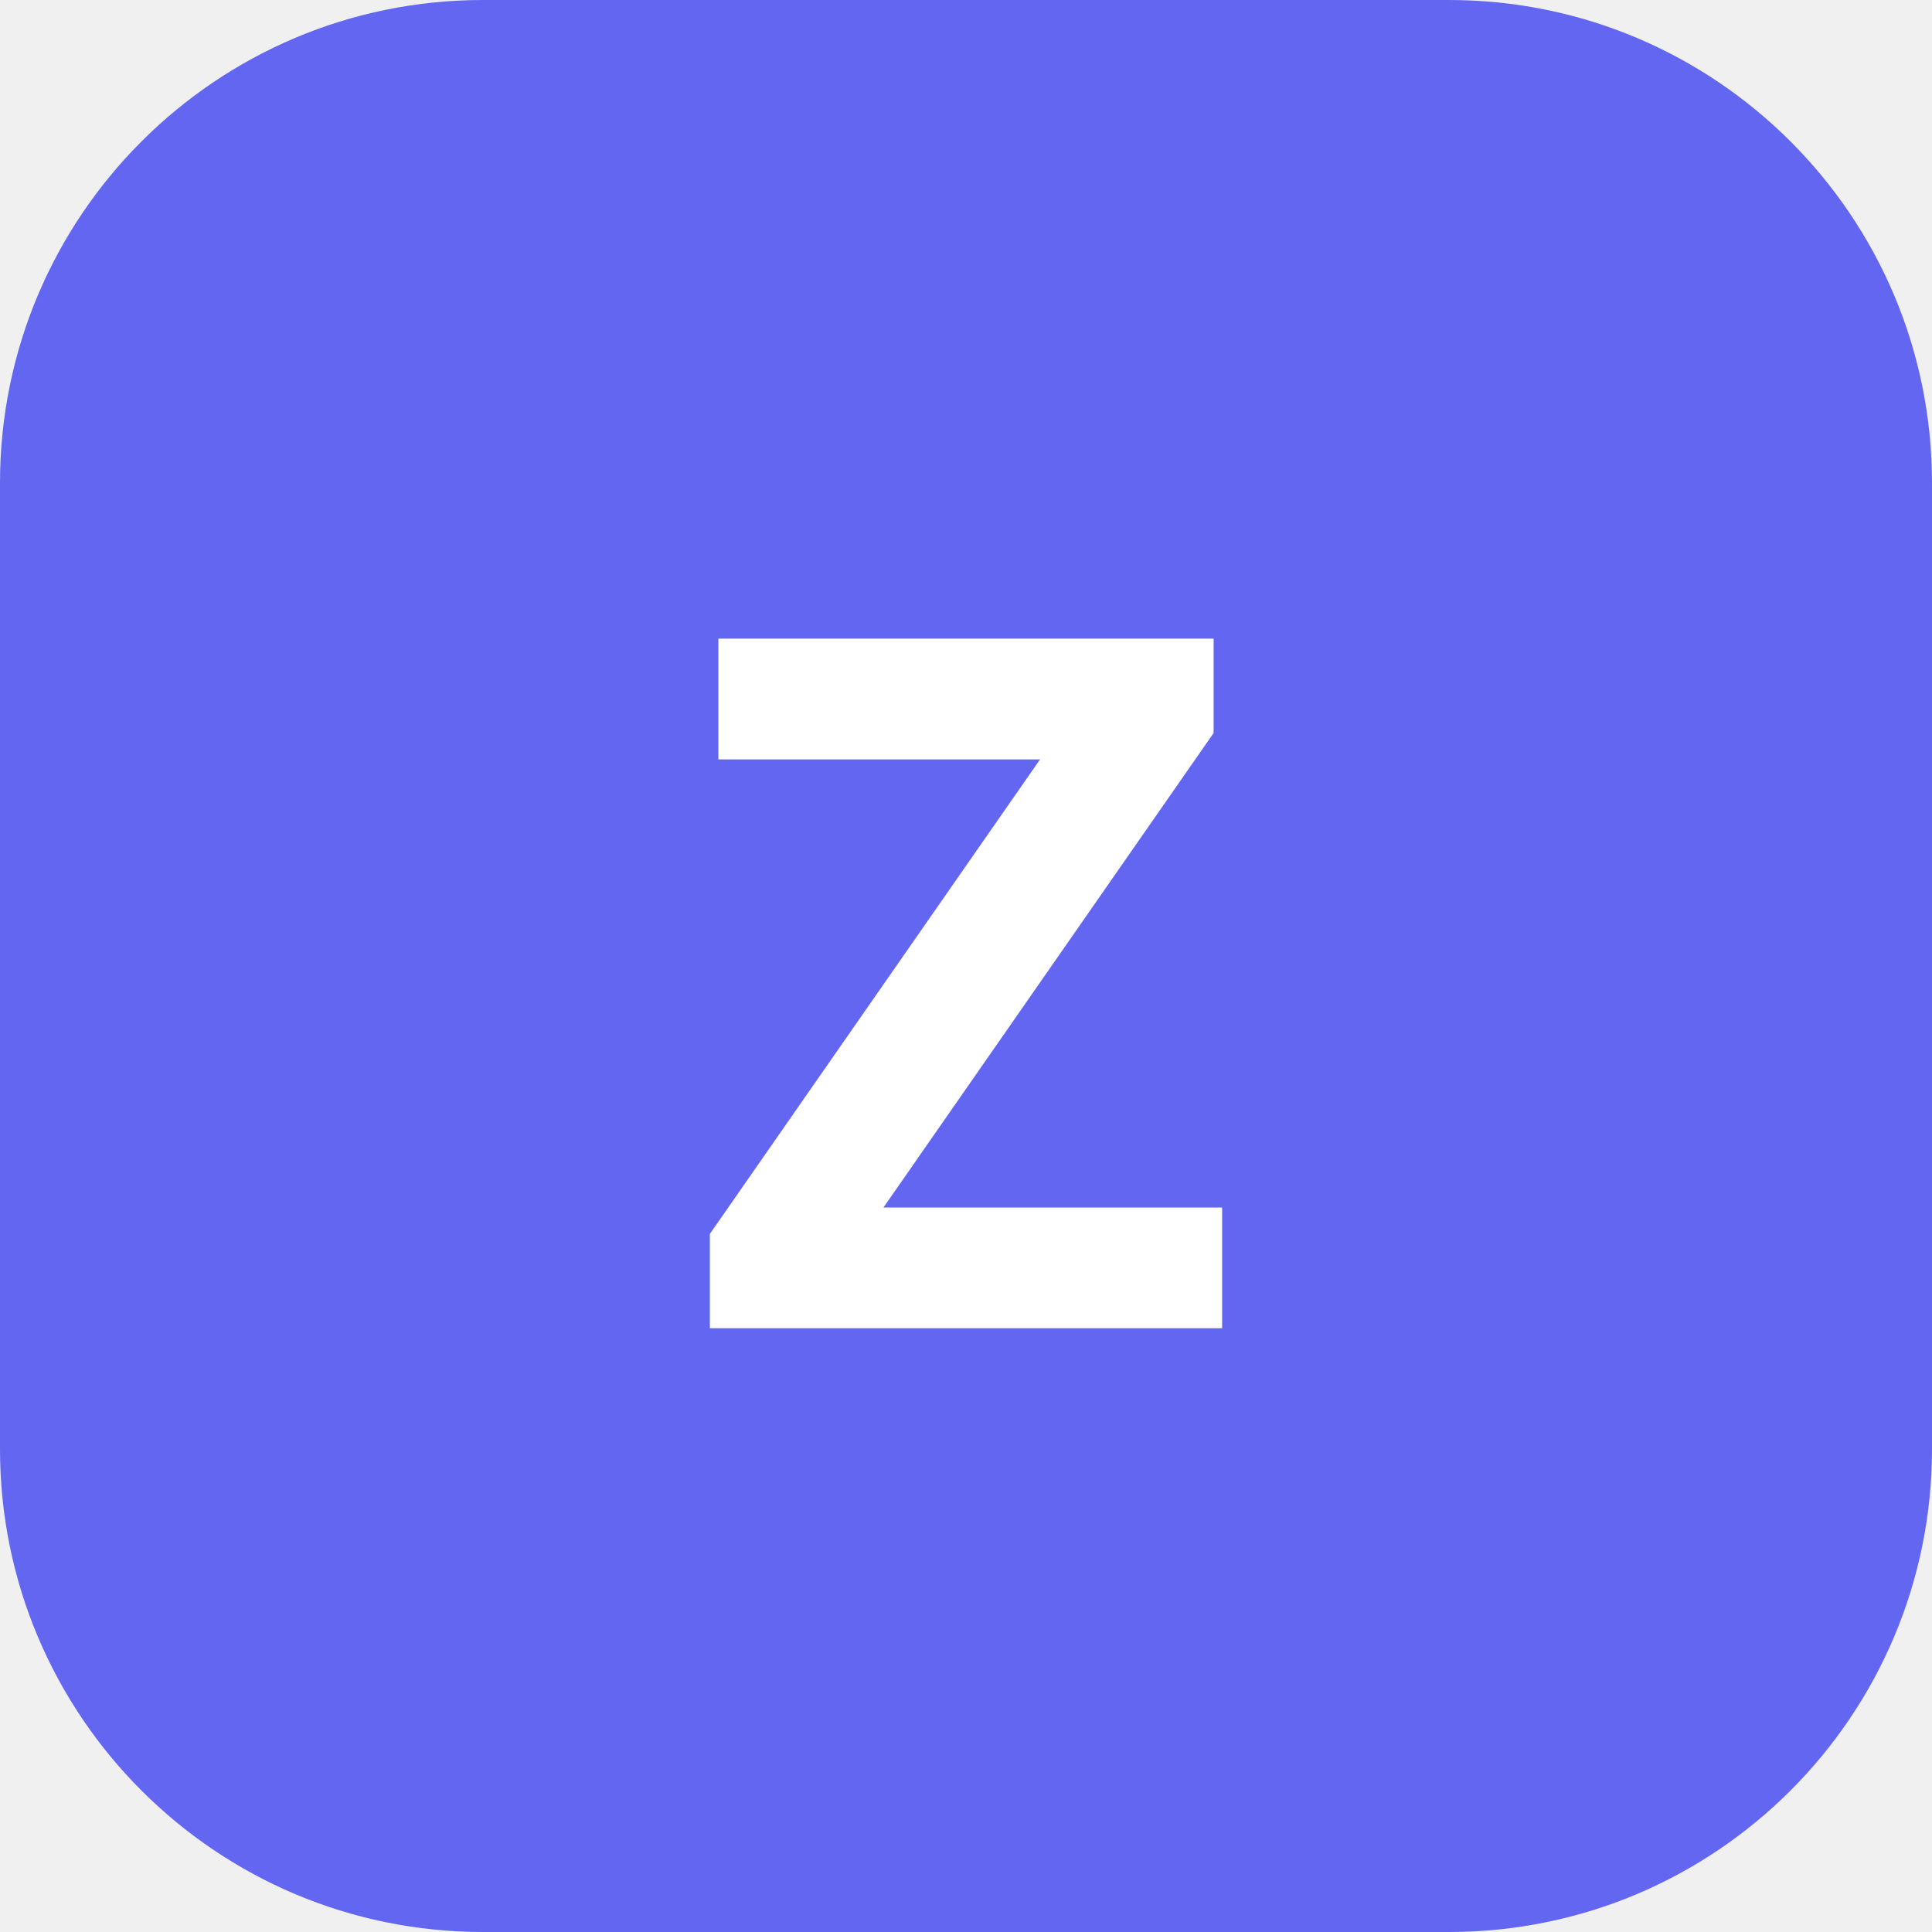
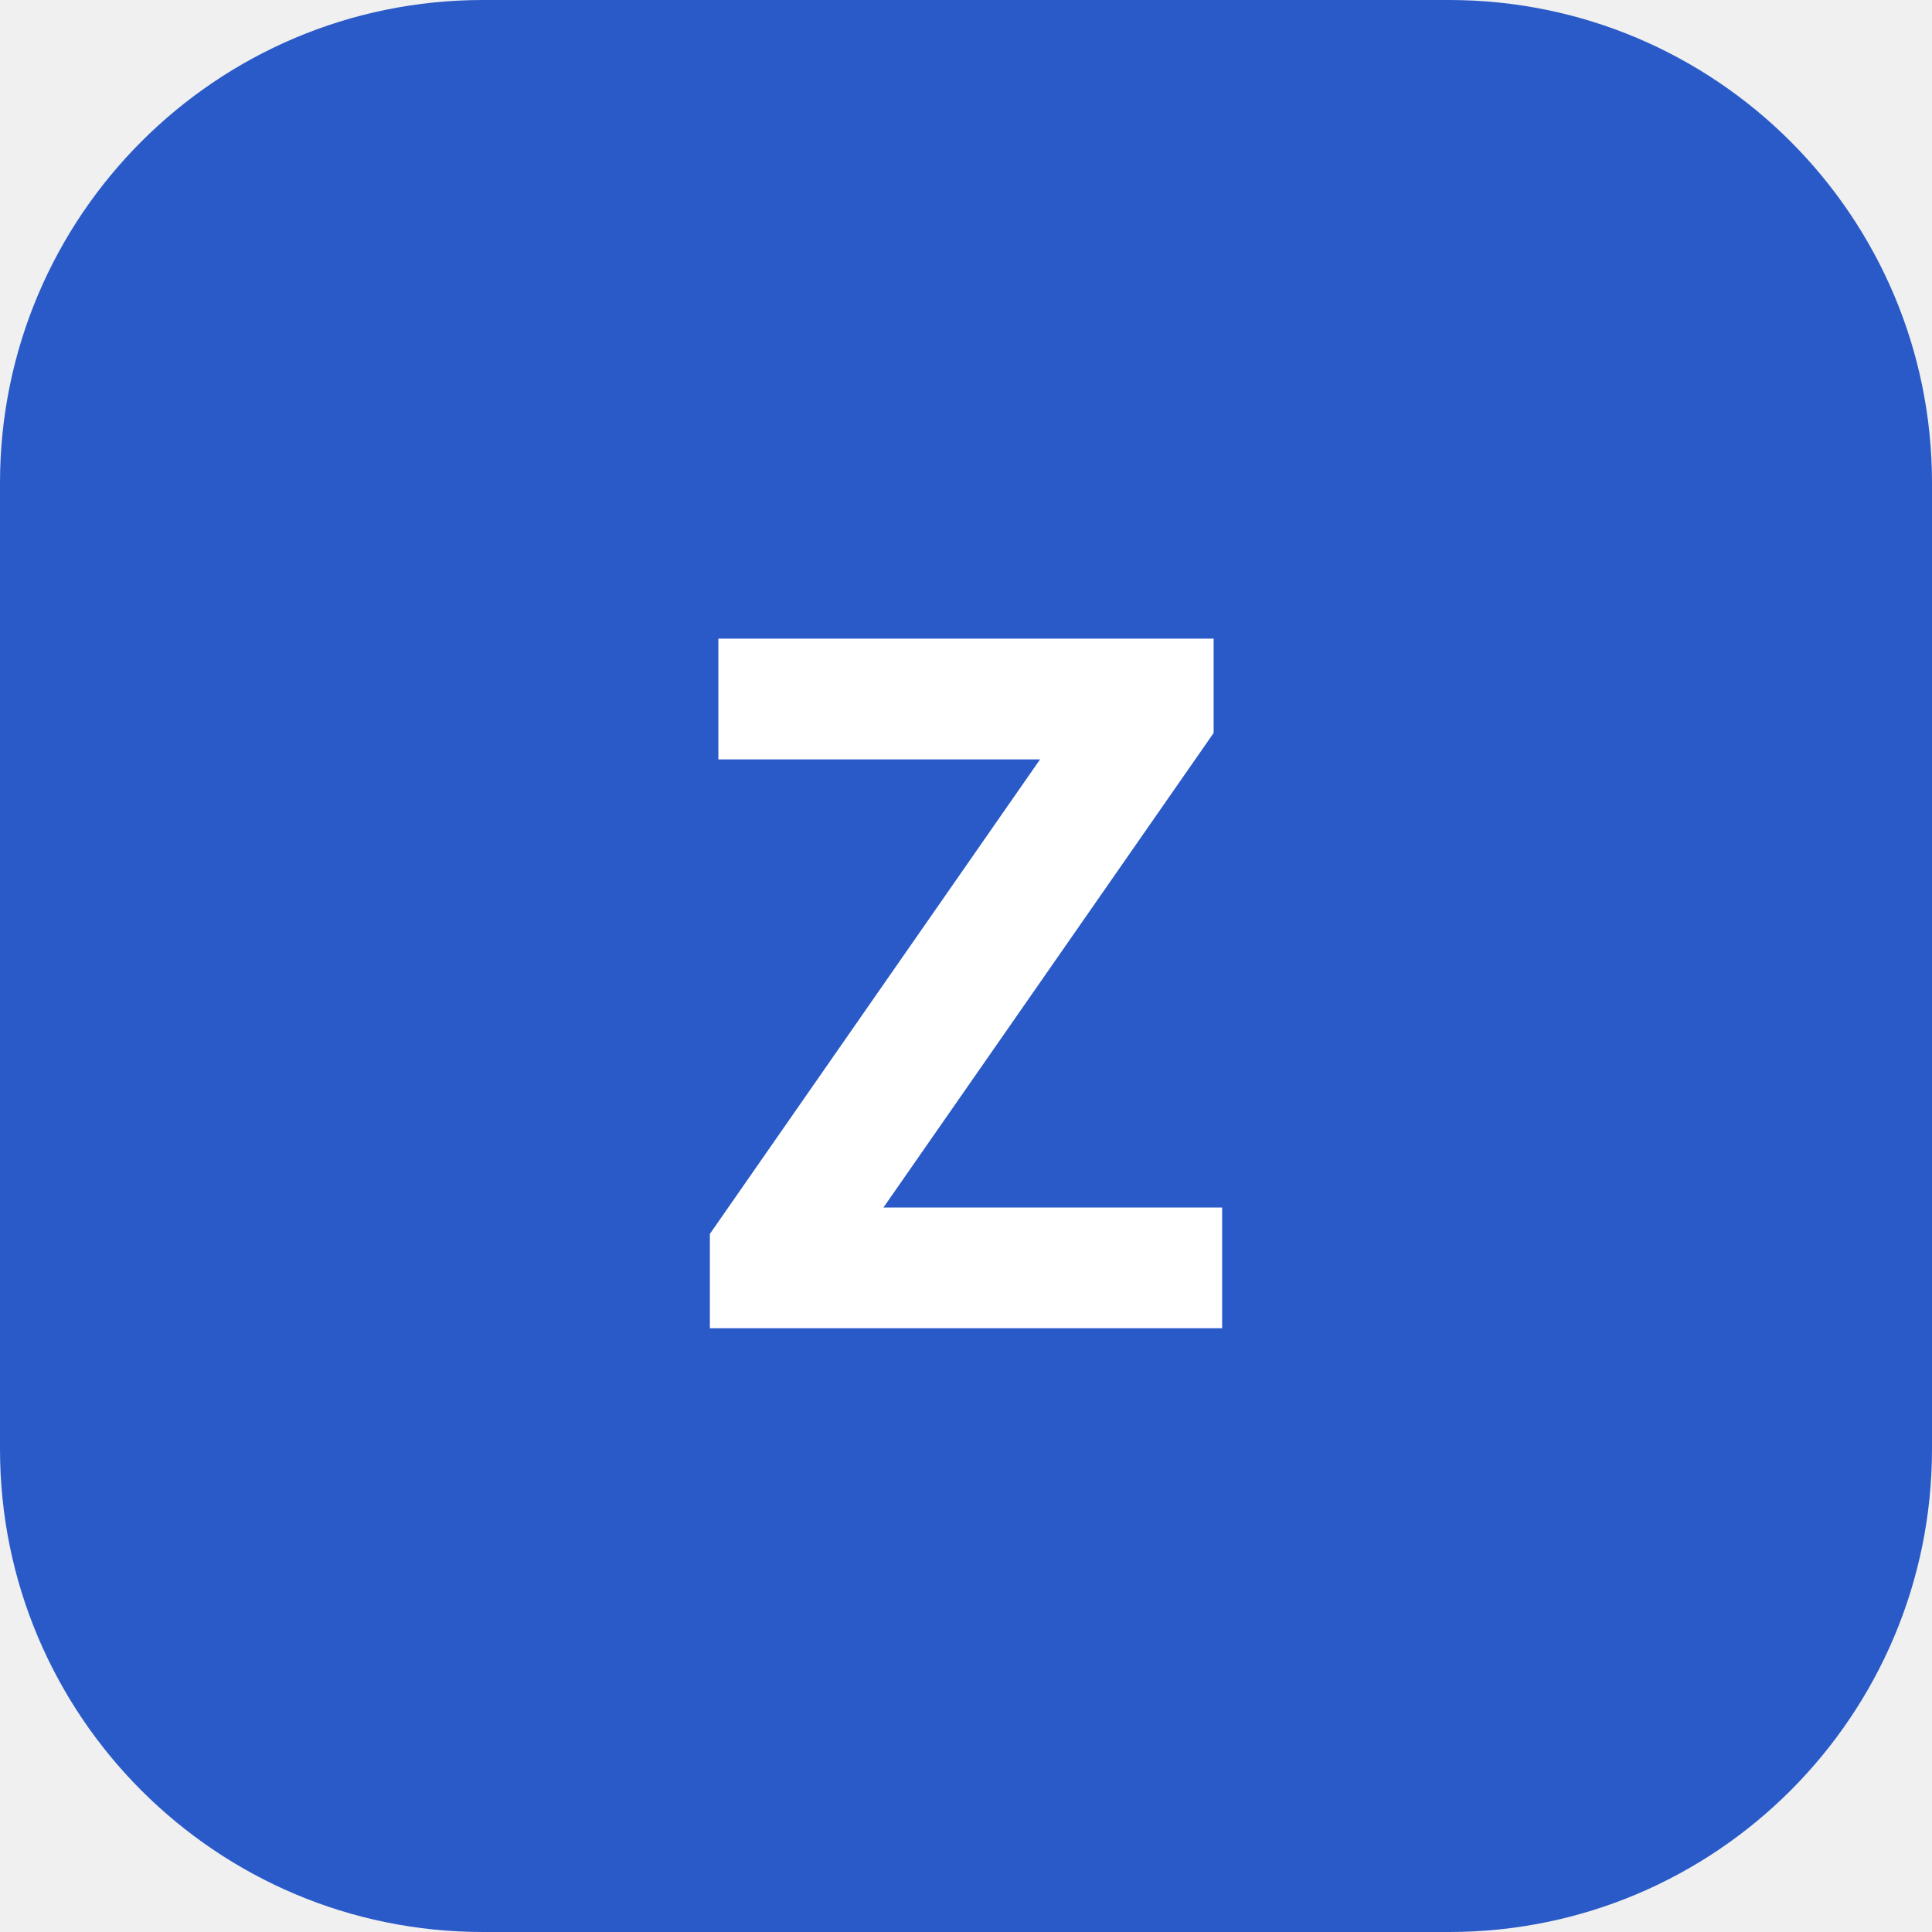
<svg xmlns="http://www.w3.org/2000/svg" viewBox="0 0 32 32" fill="none">
-   <rect width="32" height="32" rx="8" fill="#6366f1" />
+   <rect width="32" height="32" rx="8" fill="#295ac7" />
  <text x="16" y="22" text-anchor="middle" fill="white" font-size="16" font-family="sans-serif" font-weight="700">Z</text>
</svg>
